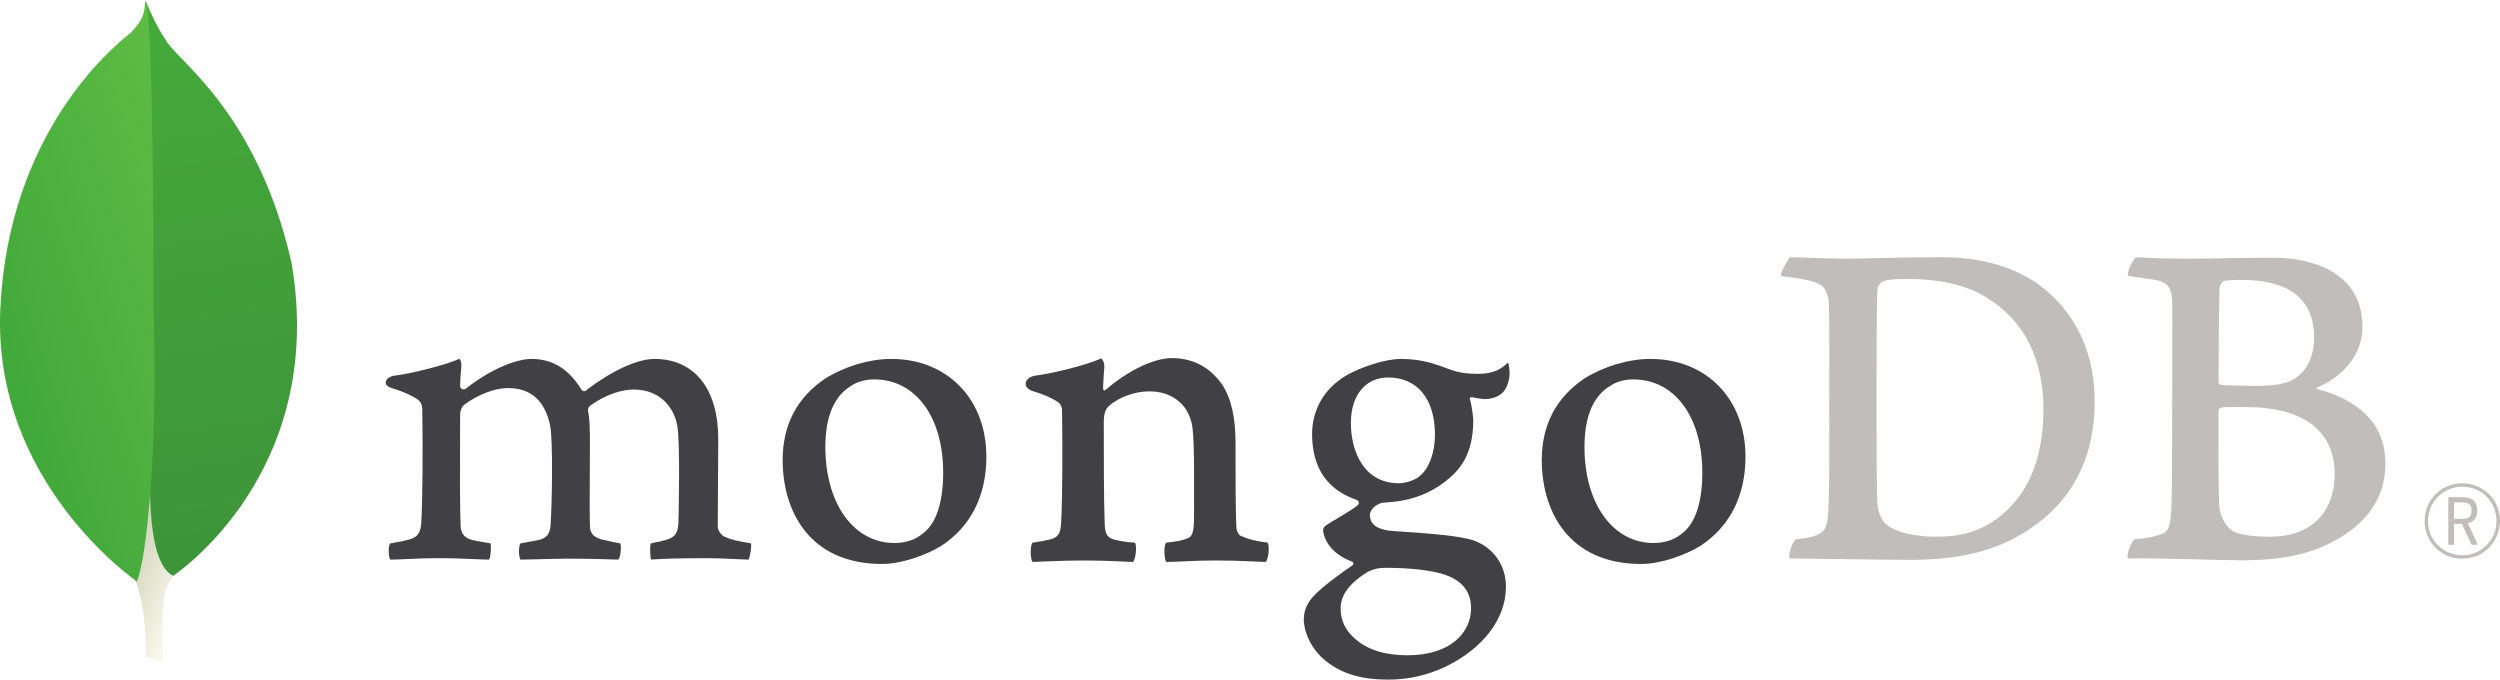
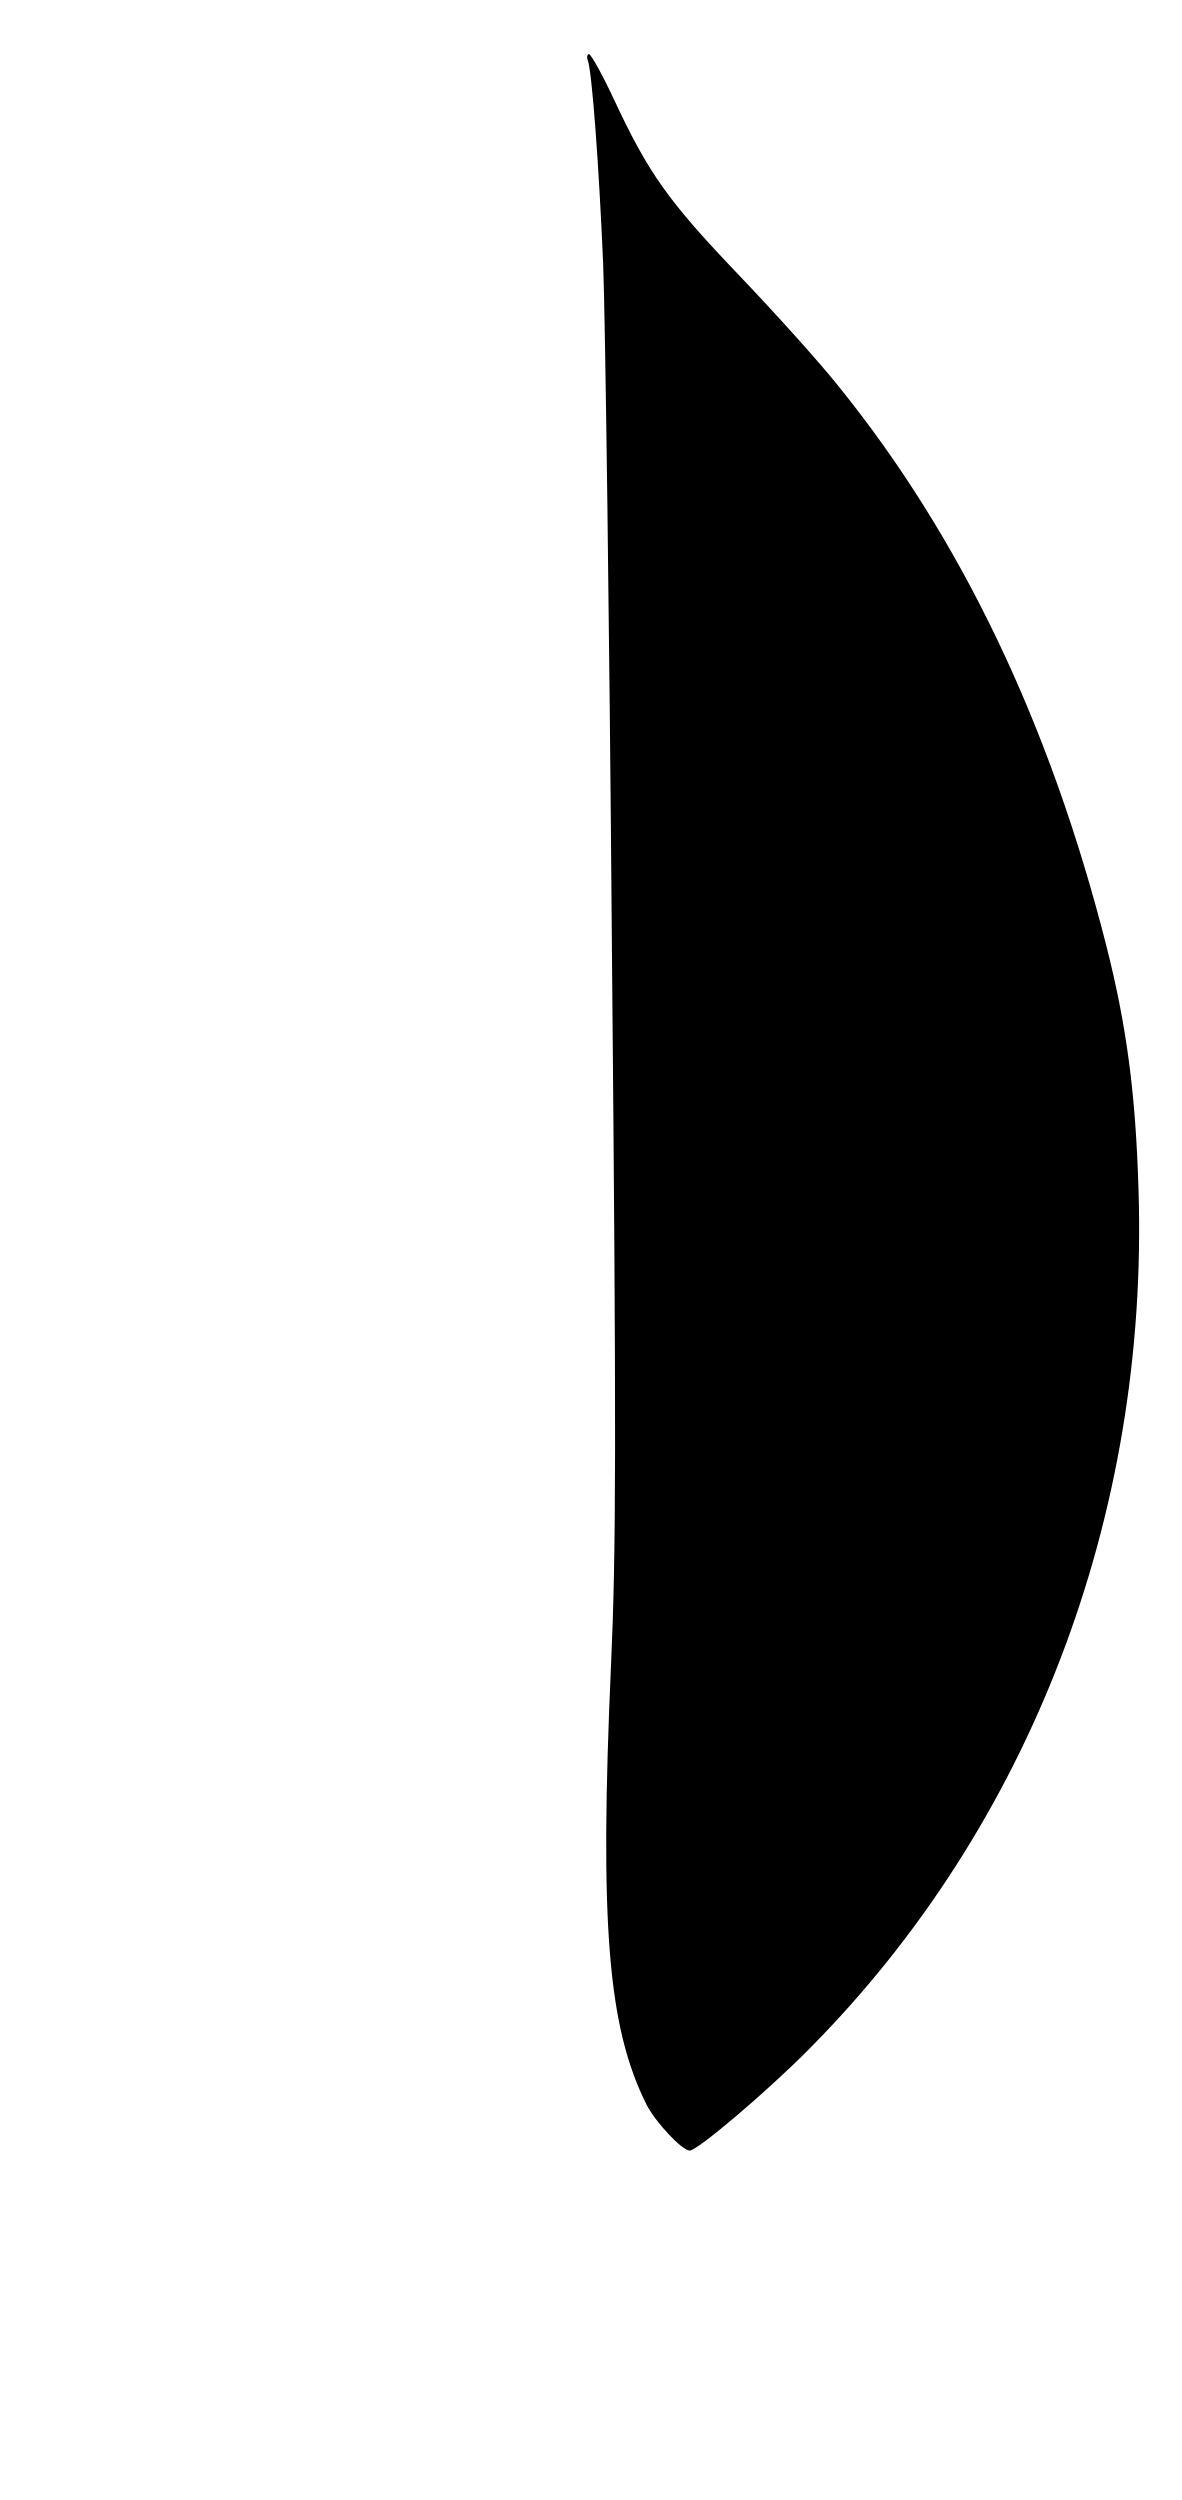
- <svg xmlns="http://www.w3.org/2000/svg" id="svg2" version="1.1" xml:space="preserve" width="526.812" height="143.212" viewBox="0 0 526.812 143.212">
-   <defs id="defs6">
-     <clipPath clipPathUnits="userSpaceOnUse" id="clipPath18">
-       <path d="m 275.945,28.672 -29.961,9.918 c 0,0 3.821,151.64 -50.867,162.258 -36.062,41.785 5.551,1784.892 136.559,5.972 0,0 -44.84,-22.515 -53.328,-60.75 -8.485,-38.261 -2.403,-117.398 -2.403,-117.398 z" id="path20" />
-     </clipPath>
-     <linearGradient x1="0" y1="0" x2="1" y2="0" gradientUnits="userSpaceOnUse" gradientTransform="matrix(344.394,-116.194,-104.815,-309.067,77.7619,575.995)" spreadMethod="pad" id="linearGradient22">
-       <stop style="stop-opacity:1;stop-color:#929669" offset="0" id="stop24" />
-       <stop style="stop-opacity:1;stop-color:#929669" offset="0.231" id="stop26" />
-       <stop style="stop-opacity:1;stop-color:#fdfcf1" offset="1" id="stop28" />
-     </linearGradient>
-     <clipPath clipPathUnits="userSpaceOnUse" id="clipPath36">
-       <path d="m 292.098,175.105 c 0,0 260.343,171.469 199.351,527.575 -58.738,258.718 -197.418,343.77 -212.32,376.24 -16.406,22.98 -32.93,63.71 -32.93,63.71 l 11.074,-720.864 c 0,0 -22.906,-220.11 34.825,-246.661 z" id="path38" />
-     </clipPath>
-     <linearGradient x1="0" y1="0" x2="1" y2="0" gradientUnits="userSpaceOnUse" gradientTransform="matrix(241.166,-936.211,-1007.33,-161.502,203.932,1135.85)" spreadMethod="pad" id="linearGradient40">
-       <stop style="stop-opacity:1;stop-color:#45aa3a" offset="0" id="stop42" />
-       <stop style="stop-opacity:1;stop-color:#3d9439" offset="1" id="stop44" />
-     </linearGradient>
-     <clipPath clipPathUnits="userSpaceOnUse" id="clipPath52">
-       <path d="m 230.742,165.523 c 0,0 -244.211,166.598 -230.16,460.543 C 14.637,920.02 187.121,1064.55 220.715,1090.77 c 21.719,23.15 22.617,32.07 24.297,54.91 15.222,-32.7 12.691,-488.422 14.304,-541.688 6.258,-207.351 -11.484,-399.328 -28.574,-438.469 z" id="path54" />
-     </clipPath>
-     <linearGradient x1="0" y1="0" x2="1" y2="0" gradientUnits="userSpaceOnUse" gradientTransform="matrix(422.095,95.9042,131.897,-394.11,-25.0834,595.855)" spreadMethod="pad" id="linearGradient56">
-       <stop style="stop-opacity:1;stop-color:#41a83b" offset="0" id="stop58" />
-       <stop style="stop-opacity:1;stop-color:#5ebc44" offset="1" id="stop60" />
-     </linearGradient>
-   </defs>
-   <g id="g10" transform="matrix(1.25,0,0,-1.25,0,143.2125)">
-     <g id="g12" transform="scale(0.1,0.1)">
-       <g id="g14">
-         <g id="g16" clip-path="url(#clipPath18)">
-           <path d="m 275.945,28.672 -29.961,9.918 c 0,0 3.821,151.64 -50.867,162.258 -36.062,41.785 5.551,1784.892 136.559,5.972 0,0 -44.84,-22.515 -53.328,-60.75 -8.485,-38.261 -2.403,-117.398 -2.403,-117.398" style="fill:url(#linearGradient22);fill-opacity:1;fill-rule:nonzero;stroke:none" id="path30" />
-         </g>
-       </g>
-       <g id="g32">
-         <g id="g34" clip-path="url(#clipPath36)">
-           <path d="m 292.098,175.105 c 0,0 260.343,171.469 199.351,527.575 -58.738,258.718 -197.418,343.77 -212.32,376.24 -16.406,22.98 -32.93,63.71 -32.93,63.71 l 11.074,-720.864 c 0,0 -22.906,-220.11 34.825,-246.661" style="fill:url(#linearGradient40);fill-opacity:1;fill-rule:nonzero;stroke:none" id="path46" />
-         </g>
-       </g>
-       <g id="g48">
-         <g id="g50" clip-path="url(#clipPath52)">
-           <path d="m 230.742,165.523 c 0,0 -244.211,166.598 -230.16,460.543 C 14.637,920.02 187.121,1064.55 220.715,1090.77 c 21.719,23.15 22.617,32.07 24.297,54.91 15.222,-32.7 12.691,-488.422 14.304,-541.688 6.258,-207.351 -11.484,-399.328 -28.574,-438.469" style="fill:url(#linearGradient56);fill-opacity:1;fill-rule:nonzero;stroke:none" id="path62" />
-         </g>
-       </g>
-       <path d="m 3181.61,260.406 c 17.27,-13.812 51.81,-19.5 82.26,-19.5 39.48,0 78.14,7.324 115.97,41.426 38.65,34.945 64.98,88.555 64.98,173.848 0,82.047 -31.26,148.66 -95.41,187.652 -36.2,22.742 -83.07,31.672 -136.54,31.672 -15.63,0 -31.26,-0.809 -40.31,-4.867 -2.47,-1.625 -7.41,-8.125 -7.41,-11.383 -1.64,-14.617 -1.64,-125.902 -1.64,-191.699 0,-67.422 0,-161.653 1.64,-173.035 0.84,-9.743 5.76,-26.801 16.46,-34.114 z m -164.18,451.657 c 13.98,0 67.11,-2.434 91.8,-2.434 46.06,0 78.13,2.434 164.49,2.434 72.39,0 133.27,-19.497 176.86,-56.86 52.65,-45.496 80.61,-108.855 80.61,-186.023 0,-109.668 -50.17,-173.028 -100.34,-208.774 -50.19,-37.359 -115.17,-58.484 -208.11,-58.484 -49.36,0 -134.09,1.625 -204.83,2.426 l -0.97,0 c -3.28,6.511 6.06,31.84 11.85,32.5 19.12,2.164 24.3,2.898 33.18,6.554 14.93,6.145 18.46,13.754 20.12,40.567 2.45,50.355 1.64,110.469 1.64,178.711 0,48.734 0.81,143.781 -0.83,173.84 -2.47,25.179 -13.14,31.671 -34.54,36.554 -10.7,2.43 -25.5,4.871 -46.06,7.309 -1.65,4.871 11.02,26.812 15.13,31.68" style="fill:#c0bdba;fill-opacity:1;fill-rule:nonzero;stroke:none" id="path64" />
-       <path d="m 3749.01,672.254 c -3.28,-0.813 -7.4,-8.938 -7.4,-13 -0.81,-29.234 -1.63,-105.594 -1.63,-158.391 0,-1.625 2.45,-4.062 4.11,-4.062 10.69,-0.821 37,-1.633 59.21,-1.633 31.26,0 49.37,4.07 59.23,8.945 26.32,12.989 38.65,41.422 38.65,72.289 0,70.672 -49.35,97.485 -122.54,97.485 -4.94,0 -18.93,0 -29.63,-1.633 z m 186.72,-324.93 c 0,71.485 -52.63,112.098 -148.88,112.098 -4.11,0 -34.55,0.82 -41.95,-0.813 -2.47,-0.804 -4.92,-2.429 -4.92,-4.054 0,-51.184 -0.84,-133.227 1.63,-165.711 1.65,-13.813 11.53,-33.313 23.86,-38.996 13.17,-7.317 42.76,-8.942 63.33,-8.942 56.76,0 106.93,31.688 106.93,106.418 z m -335.27,364.739 c 7.4,0 29.3,-2.434 85.22,-2.434 52.65,0 95.41,1.617 146.41,1.617 63.33,0 150.52,-22.742 150.52,-116.973 0,-46.3 -32.89,-83.671 -75.66,-101.543 -2.47,-0.812 -2.47,-2.437 0,-3.25 60.87,-15.425 114.33,-52.796 114.33,-124.281 0,-69.859 -43.59,-113.73 -106.93,-141.351 -38.66,-17.051 -86.36,-22.739 -134.91,-22.739 -37.01,0 -136.19,4.063 -191.31,3.239 -5.77,2.449 5.28,28.445 10.2,32.5 13.17,0.808 23.32,1.757 37.31,5.82 19.73,4.875 22.07,11.238 24.54,40.484 1.66,25.176 1.66,115.348 1.66,179.528 0,87.73 0.81,147.027 0,176.269 -0.84,22.75 -9.06,30.063 -24.69,34.125 -12.33,2.43 -32.89,4.871 -49.34,7.309 -4.13,4.062 8.54,28.43 12.65,31.68" style="fill:#c0bdba;fill-opacity:1;fill-rule:nonzero;stroke:none" id="path66" />
-       <path d="m 657.82,202.277 c -1.371,2.188 -2.82,8.649 -2.515,16.422 0.226,5.91 1.398,9.664 2.508,10.949 15.511,2.45 22.855,4.102 31.574,6.434 14.543,3.606 20.023,11.461 20.879,30.059 2.386,43.812 2.527,125.964 1.652,183.742 l 0.012,1.703 c 0.066,6.195 0.164,14.672 -7.621,20.648 -11.407,7.516 -25.629,13.731 -43.625,19.129 -6.887,2.039 -10.696,5.66 -10.493,9.895 0.215,4.07 4.536,9.246 13.516,10.976 23.816,2.457 86.27,17.325 110.773,28.629 1.45,-1.761 3.739,-5.582 3.297,-11.672 -0.183,-2.562 -0.41,-5.242 -0.632,-8.019 -0.7,-8.164 -1.481,-17.418 -1.481,-26.645 0,-2.718 2.945,-5.293 6.07,-5.293 1.59,0 3.059,0.621 4.254,1.801 46.703,36.551 88.473,49.598 109.977,49.598 35.336,0 62.832,-16.867 84.086,-51.543 1.246,-1.836 2.918,-2.805 4.789,-2.805 1.781,0 3.465,0.918 4.453,2.391 42.947,32.535 85.507,51.957 113.957,51.957 67.34,0 107.56,-50.352 107.56,-134.66 0,-24.227 -0.25,-54.934 -0.46,-83.602 -0.21,-25.148 -0.38,-48.726 -0.38,-65.039 0,-3.957 5.29,-14.926 13.28,-17.121 9.84,-4.789 24.07,-7.234 42.03,-10.332 l 0.69,-0.113 c 1.37,-4.828 -1.49,-23.629 -4.23,-27.477 -4.45,0.035 -10.63,0.356 -18.32,0.742 -13.98,0.719 -33.14,1.684 -55.45,1.684 -44.74,0 -68.12,-0.879 -90.45,-2.32 -1.68,5.578 -2.27,23.57 -0.22,27.32 13.02,2.437 19.46,4.082 27.28,6.394 14.24,4.692 18.34,11.141 19.17,30.032 0.33,13.445 2.91,131.679 -1.67,159.754 -4.22,29.093 -26.18,63.148 -74.19,63.148 -17.81,0 -46.59,-7.398 -74.023,-28.176 -1.703,-1.652 -2.683,-4.863 -2.683,-6.972 l 0.05,-0.54 c 3.231,-15.156 3.231,-32.828 3.231,-59.57 0,-15.238 -0.098,-31.41 -0.184,-47.465 -0.187,-32.597 -0.363,-63.379 0.184,-86.632 0,-15.852 9.595,-19.633 17.315,-22.688 4.19,-0.93 7.52,-1.73 10.85,-2.523 6.47,-1.559 13.15,-3.164 23.06,-4.75 1.35,-3.125 1.47,-12.457 -0.39,-20.438 -1.04,-4.41 -2.23,-6.351 -2.86,-6.984 -24.88,0.851 -50.413,1.597 -87.245,1.597 -11.164,0 -29.398,-0.48 -45.48,-0.91 -13.035,-0.347 -25.383,-0.687 -32.399,-0.715 -1.015,1.606 -2.437,6.75 -2.437,14.161 0,6.886 1.266,11.742 2.566,13.238 3.457,0.64 6.75,1.222 9.891,1.781 8.641,1.539 16.102,2.852 23.262,4.613 12.191,3.715 16.765,10.485 17.656,25.969 2.379,36.152 4.238,140.289 -0.883,166.371 -8.715,41.852 -32.57,63.059 -70.883,63.059 -22.465,0 -50.816,-10.793 -74,-28.153 -3.886,-2.863 -6.824,-10.07 -6.824,-16.722 0,-12.399 -0.039,-27.168 -0.09,-43 -0.156,-52.305 -0.34,-117.403 0.934,-145.578 0.781,-8.657 3.797,-18.965 20.144,-22.766 3.563,-0.996 9.743,-2.031 16.903,-3.211 4.121,-0.687 8.629,-1.434 13.261,-2.266 1.664,-4.476 0.645,-22.031 -2.207,-27.496 -7.144,0.047 -15.941,0.457 -26.031,0.899 -15.414,0.679 -34.578,1.539 -56.426,1.539 -25.707,0 -43.609,-0.86 -57.984,-1.539 -9.641,-0.453 -18.004,-0.86 -26.348,-0.899 l 0,0" style="fill:#414044;fill-opacity:1;fill-rule:nonzero;stroke:none" id="path68" />
-       <path d="m 1473.84,506.094 c -14.97,0 -28.95,-3.918 -39.35,-11.035 -28.56,-17.352 -43.1,-51.996 -43.1,-102.887 0,-95.305 47.78,-161.856 116.17,-161.856 20.18,0 36.63,5.793 50.3,17.719 21.02,17.129 32.16,52.11 32.16,101.09 0,93.891 -46.69,156.969 -116.18,156.969 l 0,0 z m 13.17,-311.129 c -123.58,0 -167.61,90.547 -167.61,175.269 0,59.184 24.23,105.461 72.04,137.532 33.98,20.863 74.55,32.867 111.2,32.867 94.31,0 160.19,-67.731 160.19,-164.719 0,-65.941 -26.33,-117.984 -76.12,-150.512 -23.88,-14.632 -65.31,-30.437 -99.7,-30.437 l 0,0" style="fill:#414044;fill-opacity:1;fill-rule:nonzero;stroke:none" id="path70" />
-       <path d="m 2753.57,506.094 c -14.99,0 -28.98,-3.918 -39.37,-11.035 -28.55,-17.352 -43.09,-51.985 -43.09,-102.887 0,-95.305 47.76,-161.856 116.17,-161.856 20.18,0 36.63,5.793 50.3,17.727 21.01,17.121 32.16,52.094 32.16,101.07 0,93.895 -46.69,156.981 -116.17,156.981 l 0,0 z m 13.16,-311.129 c -123.59,0 -167.62,90.539 -167.62,175.262 0,59.199 24.25,105.48 72.06,137.55 33.97,20.86 74.54,32.856 111.18,32.856 94.32,0 160.2,-67.742 160.2,-164.711 0,-65.957 -26.33,-118 -76.12,-150.508 -23.88,-14.644 -65.3,-30.449 -99.7,-30.449 l 0,0" style="fill:#414044;fill-opacity:1;fill-rule:nonzero;stroke:none" id="path72" />
-       <path d="m 2340.02,509.336 c -38.09,0 -62.71,-30.051 -62.71,-76.555 0,-46.933 21.17,-101.734 80.82,-101.734 10.24,0 28.81,4.547 38.01,14.68 13.86,12.718 22.91,39 22.91,66.753 0,60.653 -29.55,96.856 -79.03,96.856 l 0,0 z m -4.92,-320.859 c -14.31,0 -24.72,-4.161 -30.94,-7.649 -30.15,-19.308 -44.13,-38.59 -44.13,-60.789 0,-20.937 8.14,-37.57 25.62,-52.359 21.17,-17.918 49.72,-26.641 87.28,-26.641 73.86,0 106.98,39.68 106.98,79 0,27.363 -13.75,45.707 -42.03,56.078 -21.8,7.957 -58.21,12.36 -102.78,12.36 l 0,0 z M 2340.02,0 c -44.36,0 -76.33,9.352 -103.64,30.34 -26.56,20.48 -38.46,50.852 -38.46,71.84 0,6.031 1.43,21.629 14.55,36.531 7.74,8.777 25.64,25.199 67,53.613 1.27,0.477 2.15,1.731 2.15,3.25 0,1.696 -1.09,3.067 -2.59,3.387 -34.09,13.039 -44.37,34.43 -47.47,46.039 -0.05,0.414 -0.19,1.082 -0.34,1.789 -0.98,4.555 -1.89,8.859 4.27,13.277 4.77,3.403 12.44,7.942 20.56,12.727 11.98,7.07 25.56,15.082 33.08,21.52 1.19,1.16 1.67,2.863 1.39,4.566 -0.29,1.723 -1.29,3.133 -2.76,3.859 -50.45,16.934 -75.85,54.364 -75.85,111.367 0,36.801 16.99,70.063 46.6,91.274 20.29,16.016 71.22,35.273 104.21,35.273 l 1.92,-0.019 c 33.95,-0.805 53.08,-7.903 79.56,-17.699 14.38,-5.321 27.99,-7.477 47.03,-7.477 28.1,0 40.37,8.895 50.9,19.109 0.6,-1.265 2.04,-5.281 2.68,-14.527 0.67,-9.43 -1.91,-23.402 -9.13,-33.375 -5.75,-7.949 -19.06,-13.715 -31.63,-13.715 -1.26,0 -2.5,0.059 -3.69,0.184 -12.94,1.269 -19.02,3.152 -19.08,3.183 l -3.17,-1.105 c -1,-1.457 -0.35,-3.082 0.47,-5.133 0.2,-0.492 0.4,-0.961 0.47,-1.269 1.65,-6.575 4.58,-25.774 4.58,-31.153 0,-59.777 -23.61,-85.851 -49.13,-105.129 -24.35,-18.355 -52.81,-29.394 -84.89,-32.777 l -0.03,0 c -0.65,0 -3.69,-0.273 -9.82,-0.812 -3.95,-0.36 -8.87,-0.805 -9.6,-0.805 l -0.72,-0.094 c -5.58,-1.578 -20.04,-8.445 -20.04,-21.23 0,-10.641 6.56,-23.821 37.83,-26.18 6.34,-0.477 13.14,-0.949 20.24,-1.434 41.29,-2.871 92.85,-6.449 117.12,-14.672 33.38,-12.148 54.15,-42.011 54.15,-77.933 0,-53.649 -38.19,-104.09 -102.14,-134.91 C 2405.58,7.09 2374.08,0 2340.02,0 l 0,0" style="fill:#414044;fill-opacity:1;fill-rule:nonzero;stroke:none" id="path74" />
-       <path d="m 2137.12,230.887 c -18.09,2.437 -31.26,4.875 -46.88,12.183 -2.47,1.625 -5.77,8.938 -5.77,11.375 -1.65,25.184 -1.65,98.293 -1.65,146.215 0,38.996 -6.57,73.11 -23.02,97.492 -19.74,27.614 -47.7,43.86 -83.9,43.86 -32.07,0 -74.85,-21.934 -110.21,-51.992 -0.83,-0.813 -6.26,-5.961 -6.14,2.039 0.12,7.988 1.36,24.25 2.1,34.488 0.75,10.234 -5.39,15.058 -5.39,15.058 -23.03,-11.371 -87.89,-26.769 -111.84,-29.246 -17.51,-3.367 -21.92,-20.179 -3.28,-25.984 l 0,-0.004 c 0,-0.027 0.18,-0.058 0.28,-0.09 19.51,-5.863 32.65,-12.129 42.46,-18.593 7.41,-5.688 6.58,-13.813 6.58,-20.313 0.82,-54.422 0.82,-138.102 -1.65,-183.586 -0.82,-17.875 -5.76,-24.363 -18.92,-27.621 l 1.2,0.402 c -9.87,-2.425 -18.1,-4.058 -30.43,-5.683 -4.12,-4.055 -4.12,-27.614 -0.01,-32.496 8.23,0 50.19,2.445 84.73,2.445 47.7,0 72.38,-2.445 84.72,-2.445 4.93,5.695 6.58,27.629 3.29,32.496 -13.99,0.812 -23.86,2.437 -33.73,4.875 -13.16,3.25 -16.45,9.746 -17.26,24.371 -1.65,38.176 -1.65,119.406 -1.65,174.652 0,15.434 4.11,22.746 9.05,26.809 16.44,14.625 43.59,24.359 67.45,24.359 23.02,0 38.65,-7.308 50.17,-17.047 15.63,-13 21.38,-31.683 23.03,-45.496 3.29,-30.875 2.46,-92.605 2.46,-146.219 0,-29.246 -2.46,-36.558 -13.15,-39.804 -4.94,-2.442 -18.1,-4.875 -33.73,-6.5 -4.93,-4.867 -3.29,-27.614 0,-32.496 21.39,0 46.07,2.445 82.25,2.445 45.25,0 74.03,-2.445 85.55,-2.445 4.93,5.695 6.57,26.82 3.29,32.496" style="fill:#414044;fill-opacity:1;fill-rule:nonzero;stroke:none" id="path76" />
-       <path d="m 4137.01,270.969 13.92,0 c 11.25,0 15.53,3.926 15.53,14.097 0,10.344 -4.11,13.747 -16.78,13.747 l -12.67,0 0,-27.844 z m 29.63,-43.727 -16.42,35.344 -13.21,0 0,-35.344 -9.64,0 0,80.317 23.75,0 c 17.66,0 24.98,-7.86 24.98,-22.493 0,-11.769 -5.54,-19.269 -15.88,-21.421 l 16.95,-36.403 -10.53,0 z m -15.52,97.973 c -32.32,0 -58.01,-25.516 -58.01,-57.992 0,-31.942 25.69,-57.649 57.82,-57.649 31.95,0 57.65,25.707 57.65,57.649 0,32.652 -24.98,57.992 -57.46,57.992 z m -0.19,-121.352 c -35.69,0 -63.53,27.844 -63.53,63.532 0,35.878 27.84,63.531 63.72,63.531 34.98,0 63.34,-28.016 63.34,-62.629 0,-36.227 -27.83,-64.434 -63.53,-64.434" style="fill:#c0bdba;fill-opacity:1;fill-rule:nonzero;stroke:none" id="path78" />
-     </g>
+ <svg xmlns="http://www.w3.org/2000/svg" version="1.0" width="284pt" height="601pt" viewBox="0 0 284 601" preserveAspectRatio="xMidYMid meet">
+   <g transform="translate(0,601) scale(0.1,-0.1)" fill="#000000" stroke="none">
+     <path d="M1413 5865 c10 -25 27 -254 37 -490 5 -126 15 -864 21 -1640 11 -1199 10 -1457 -2 -1725 -28 -627 -8 -874 86 -1061 22 -42 85 -109 103 -109 19 0 187 143 287 244 531 535 817 1280 792 2066 -7 234 -29 395 -77 585 -136 536 -350 982 -643 1345 -46 58 -155 179 -242 270 -169 177 -216 243 -300 423 -27 58 -54 106 -59 107 -4 0 -6 -7 -3 -15z" />
  </g>
</svg>
